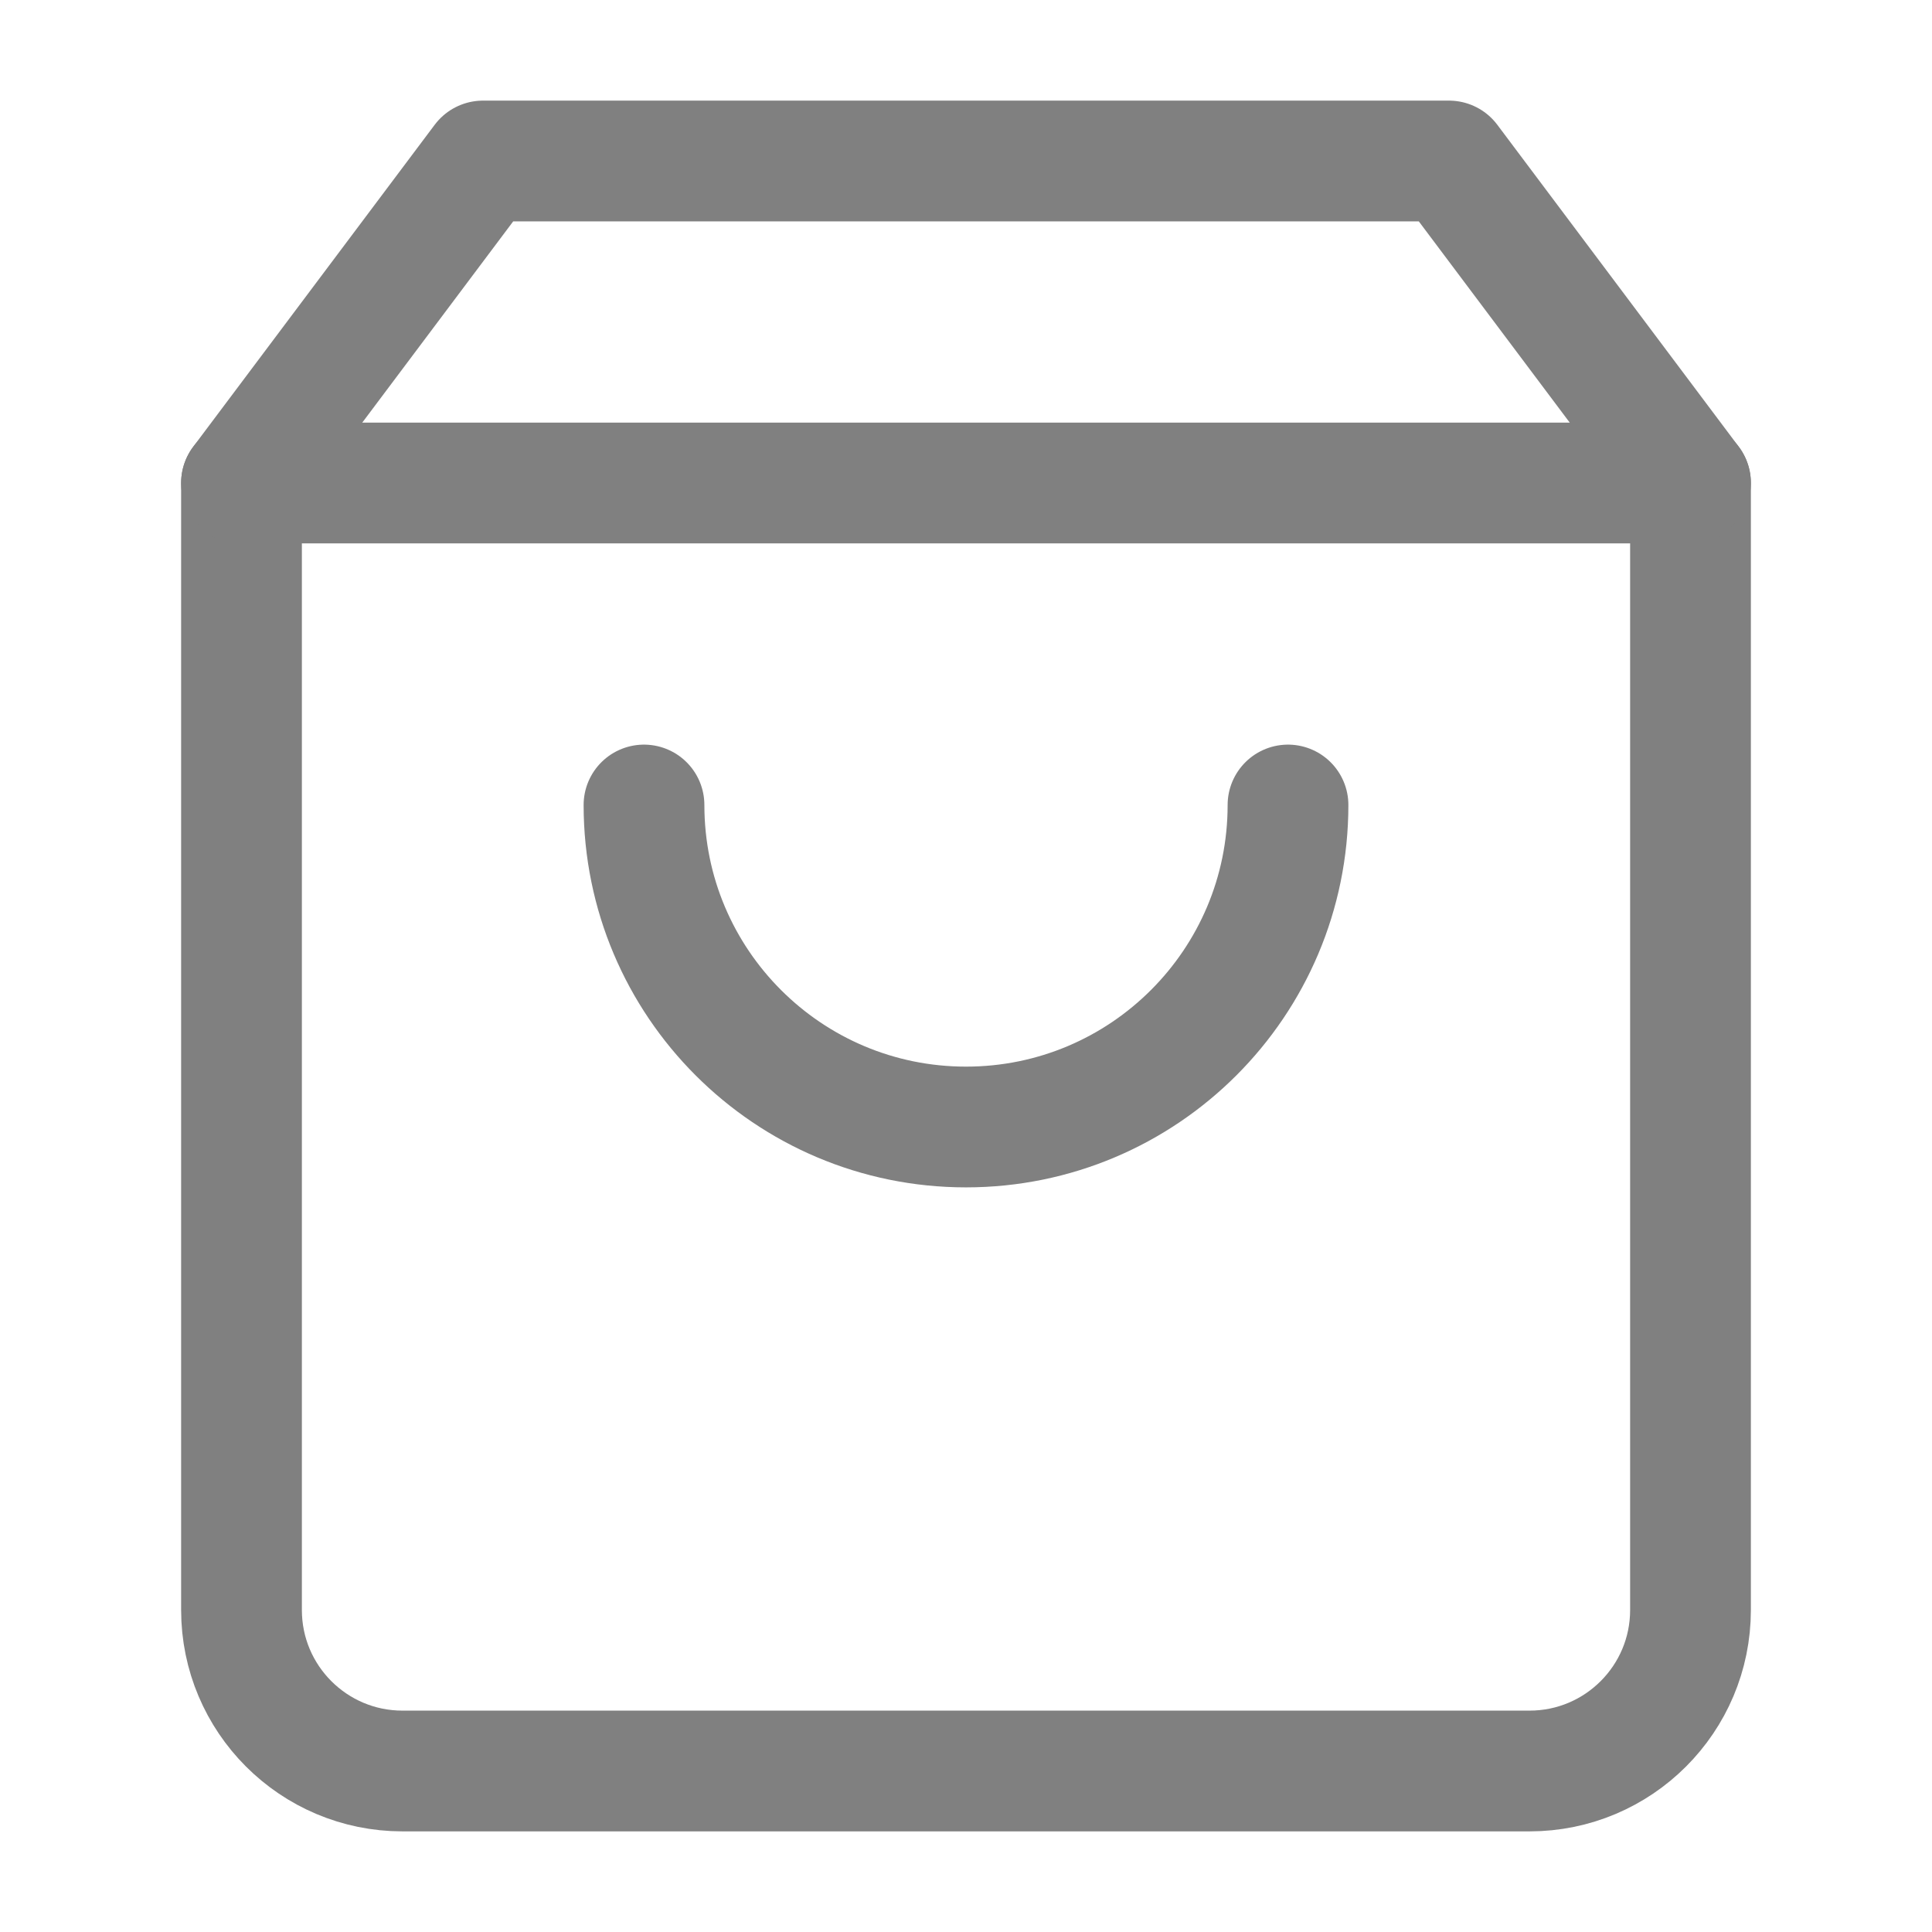
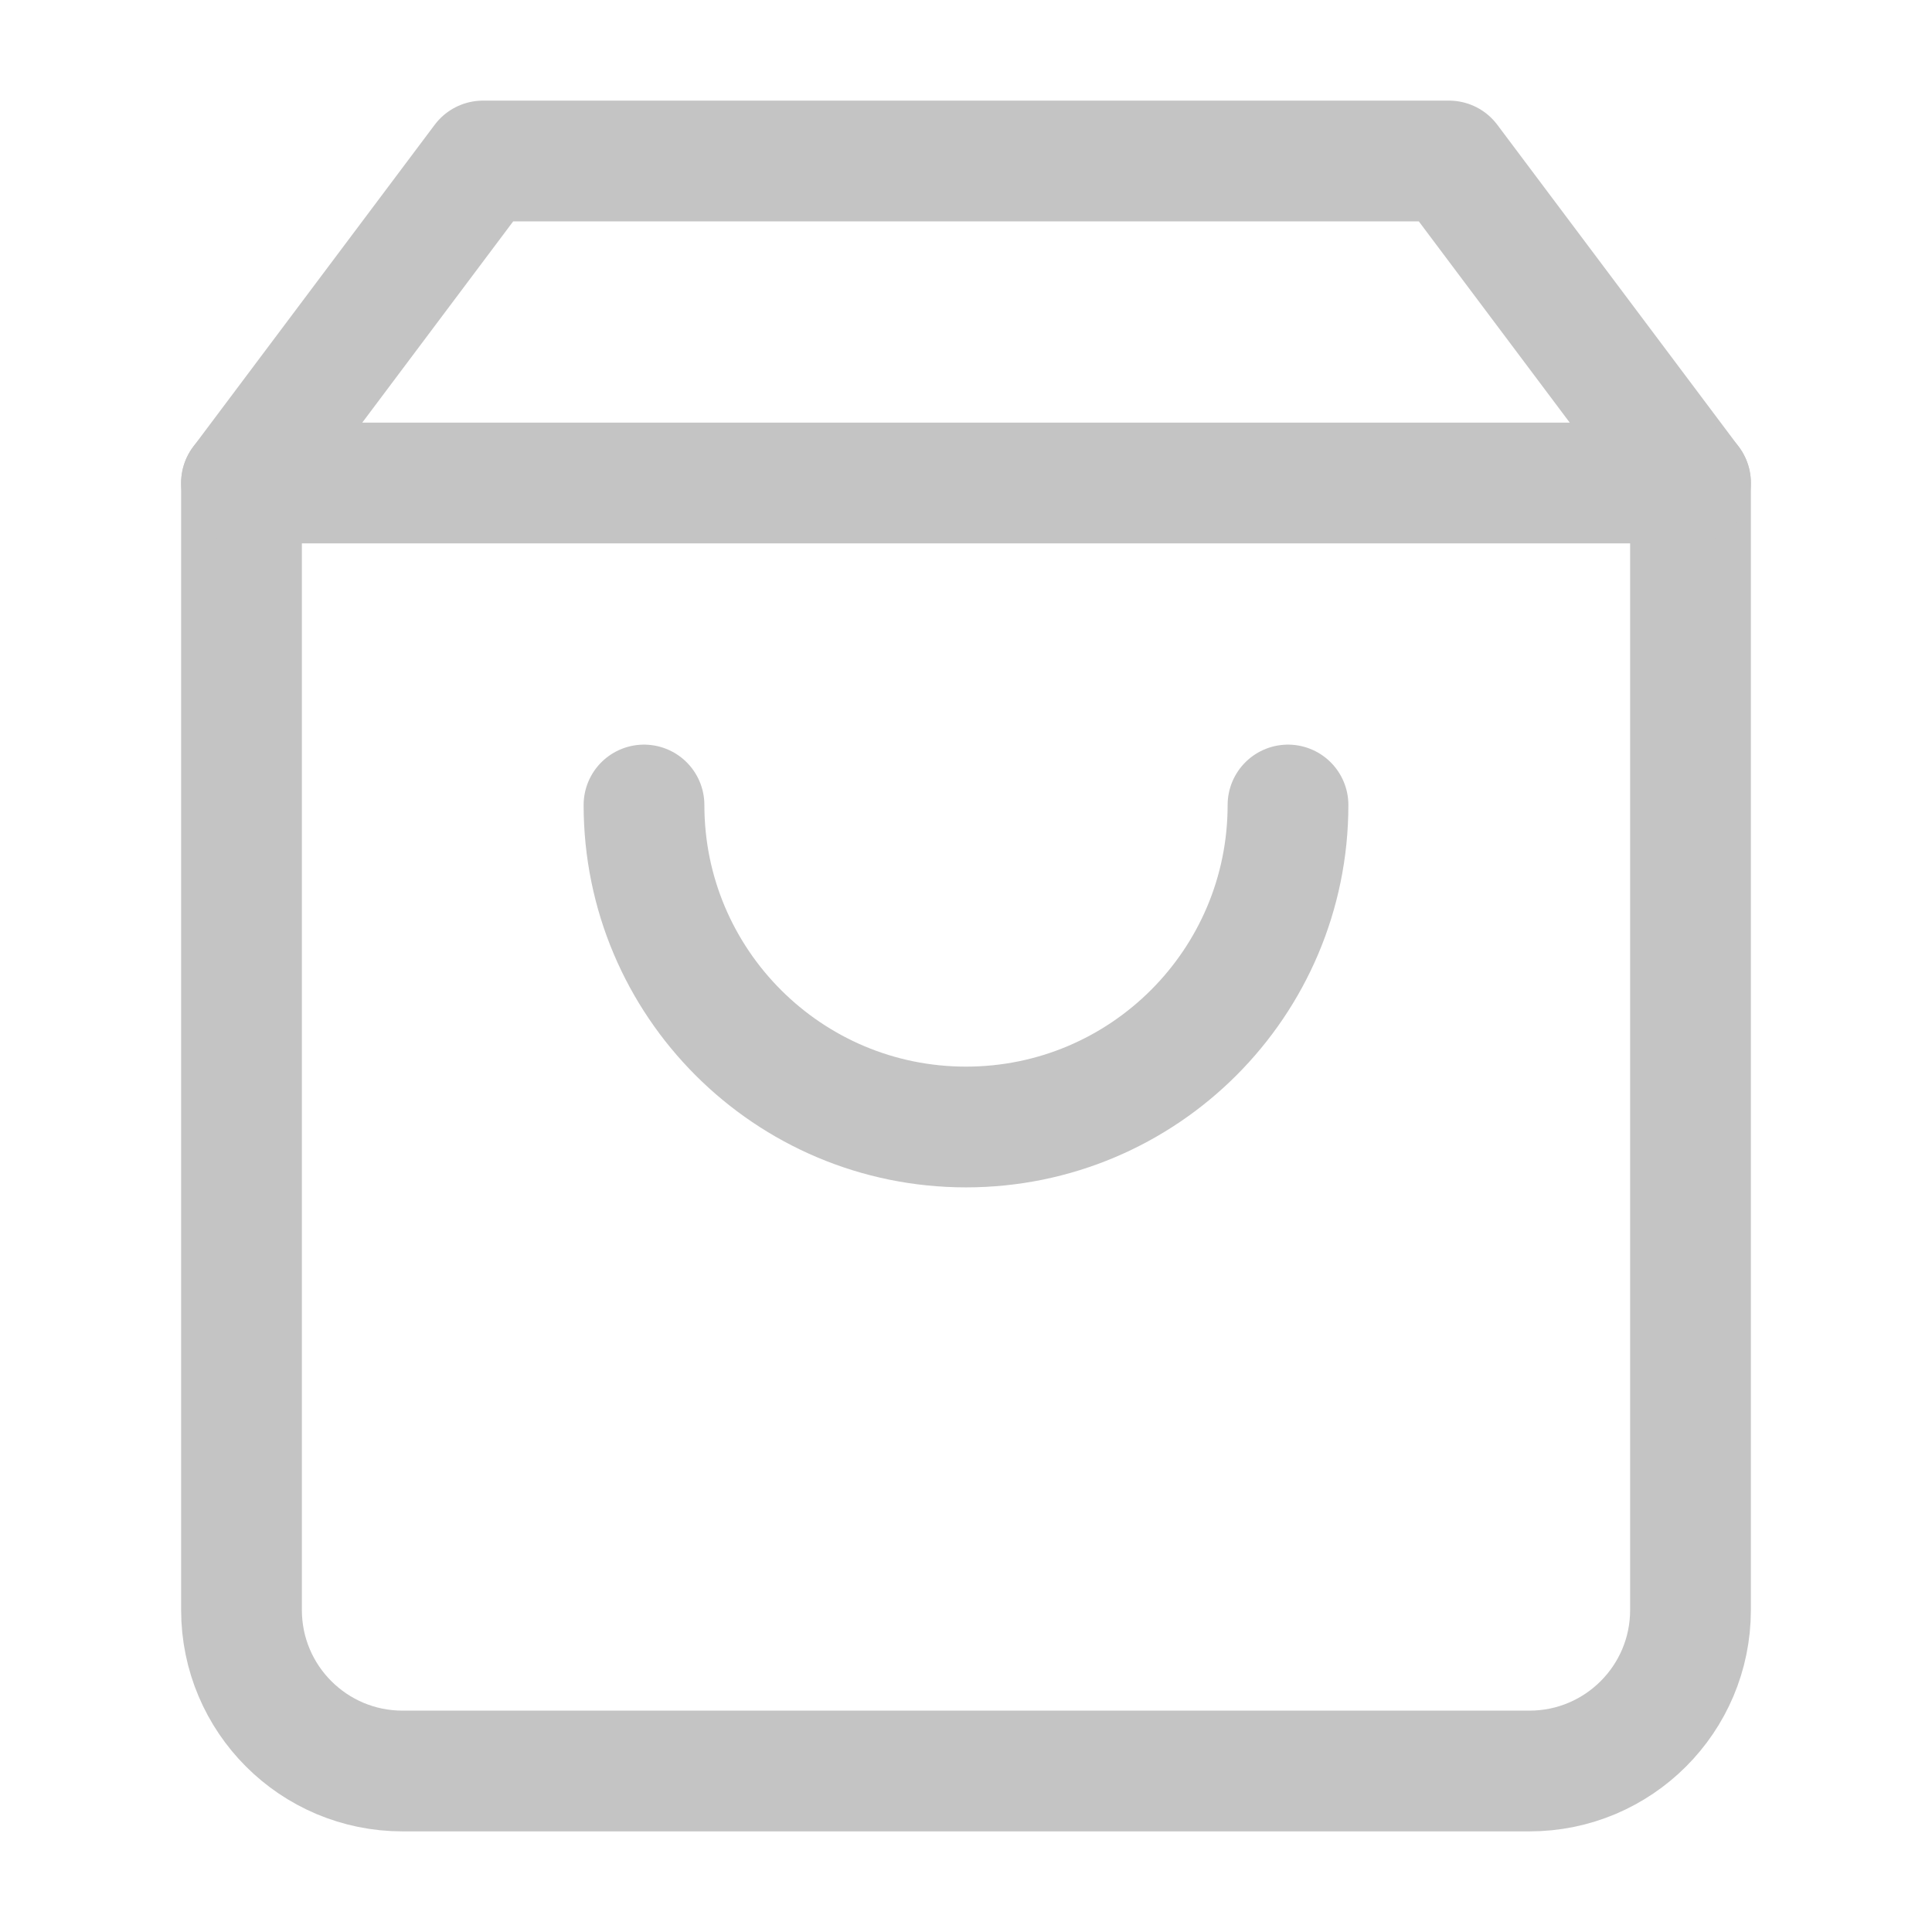
- <svg xmlns="http://www.w3.org/2000/svg" width="100" height="100" viewBox="0 0 24 24" fill="none" stroke="gray" stroke-width="1.5" stroke-linecap="round" stroke-linejoin="round" class="feather feather-shopping-bag">
+ <svg xmlns="http://www.w3.org/2000/svg" width="100" height="100" viewBox="0 0 24 24" fill="none" stroke="#c4c4c4" stroke-width="1.5" stroke-linecap="round" stroke-linejoin="round" class="feather feather-shopping-bag">
  <path d="M6 2L3 6v14a2 2 0 0 0 2 2h14a2 2 0 0 0 2-2V6l-3-4z" />
  <line x1="3" y1="6" x2="21" y2="6" />
  <path d="M16 10a4 4 0 0 1-8 0" />
</svg>
